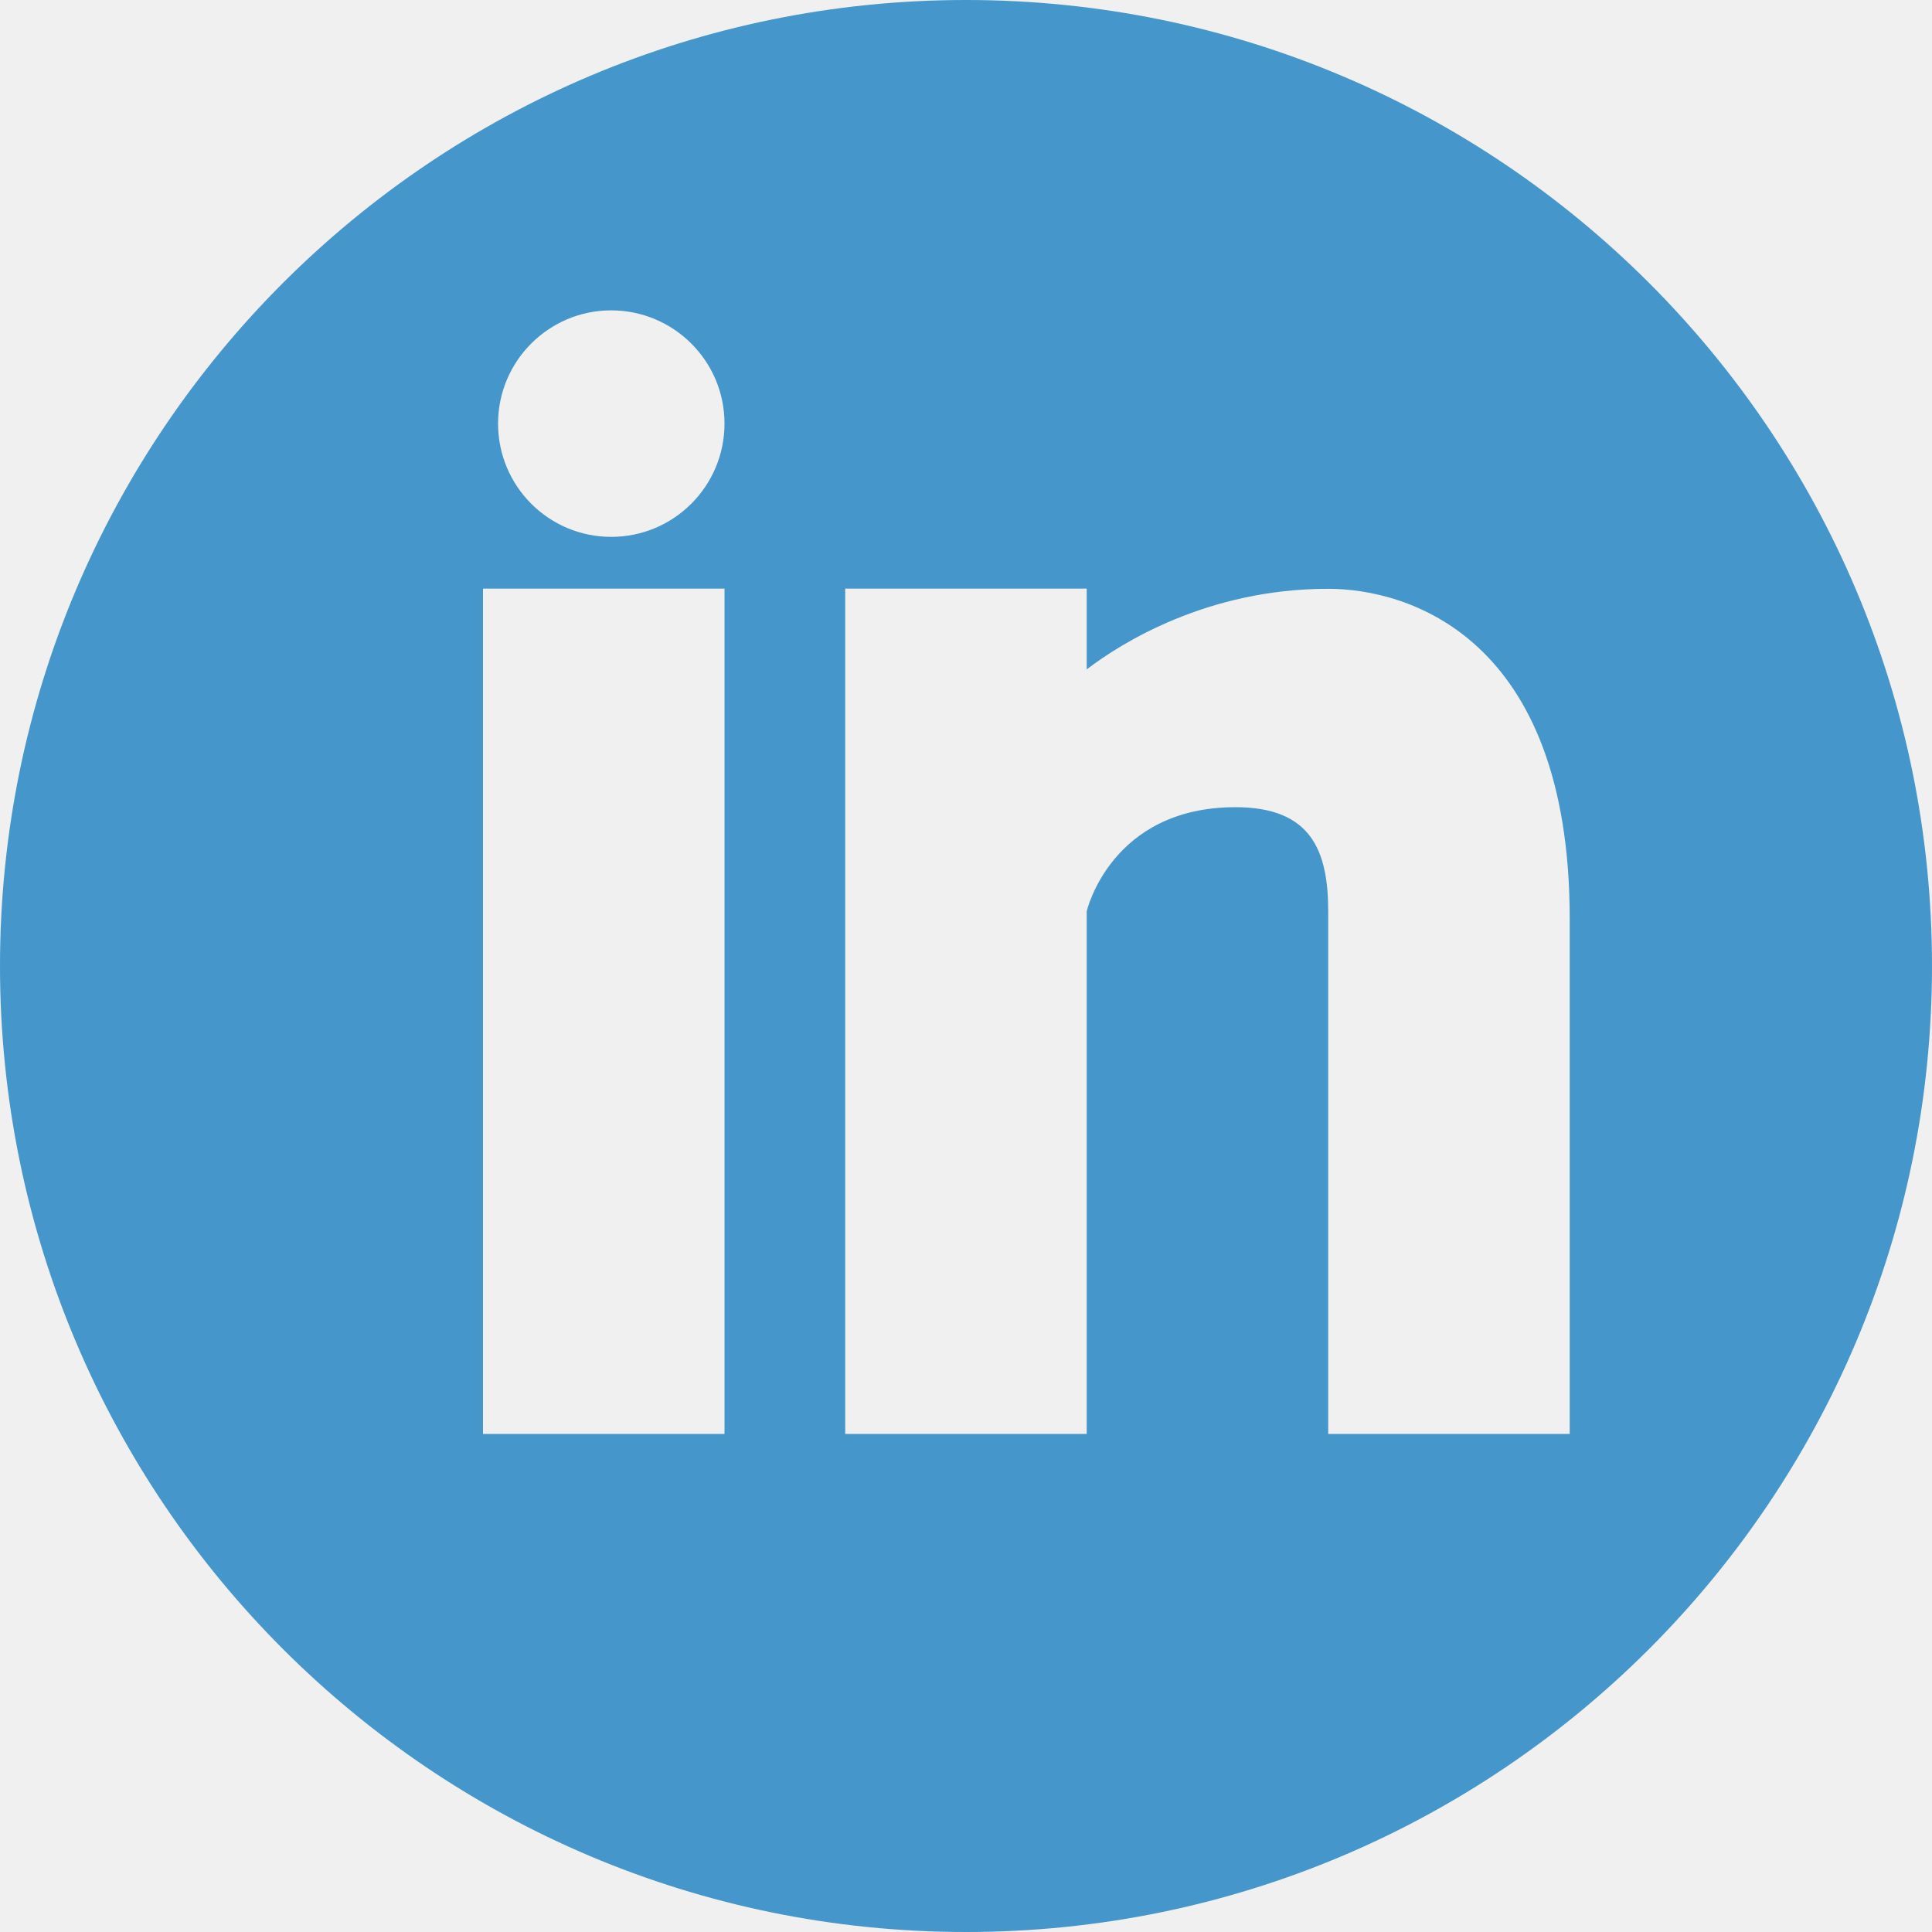
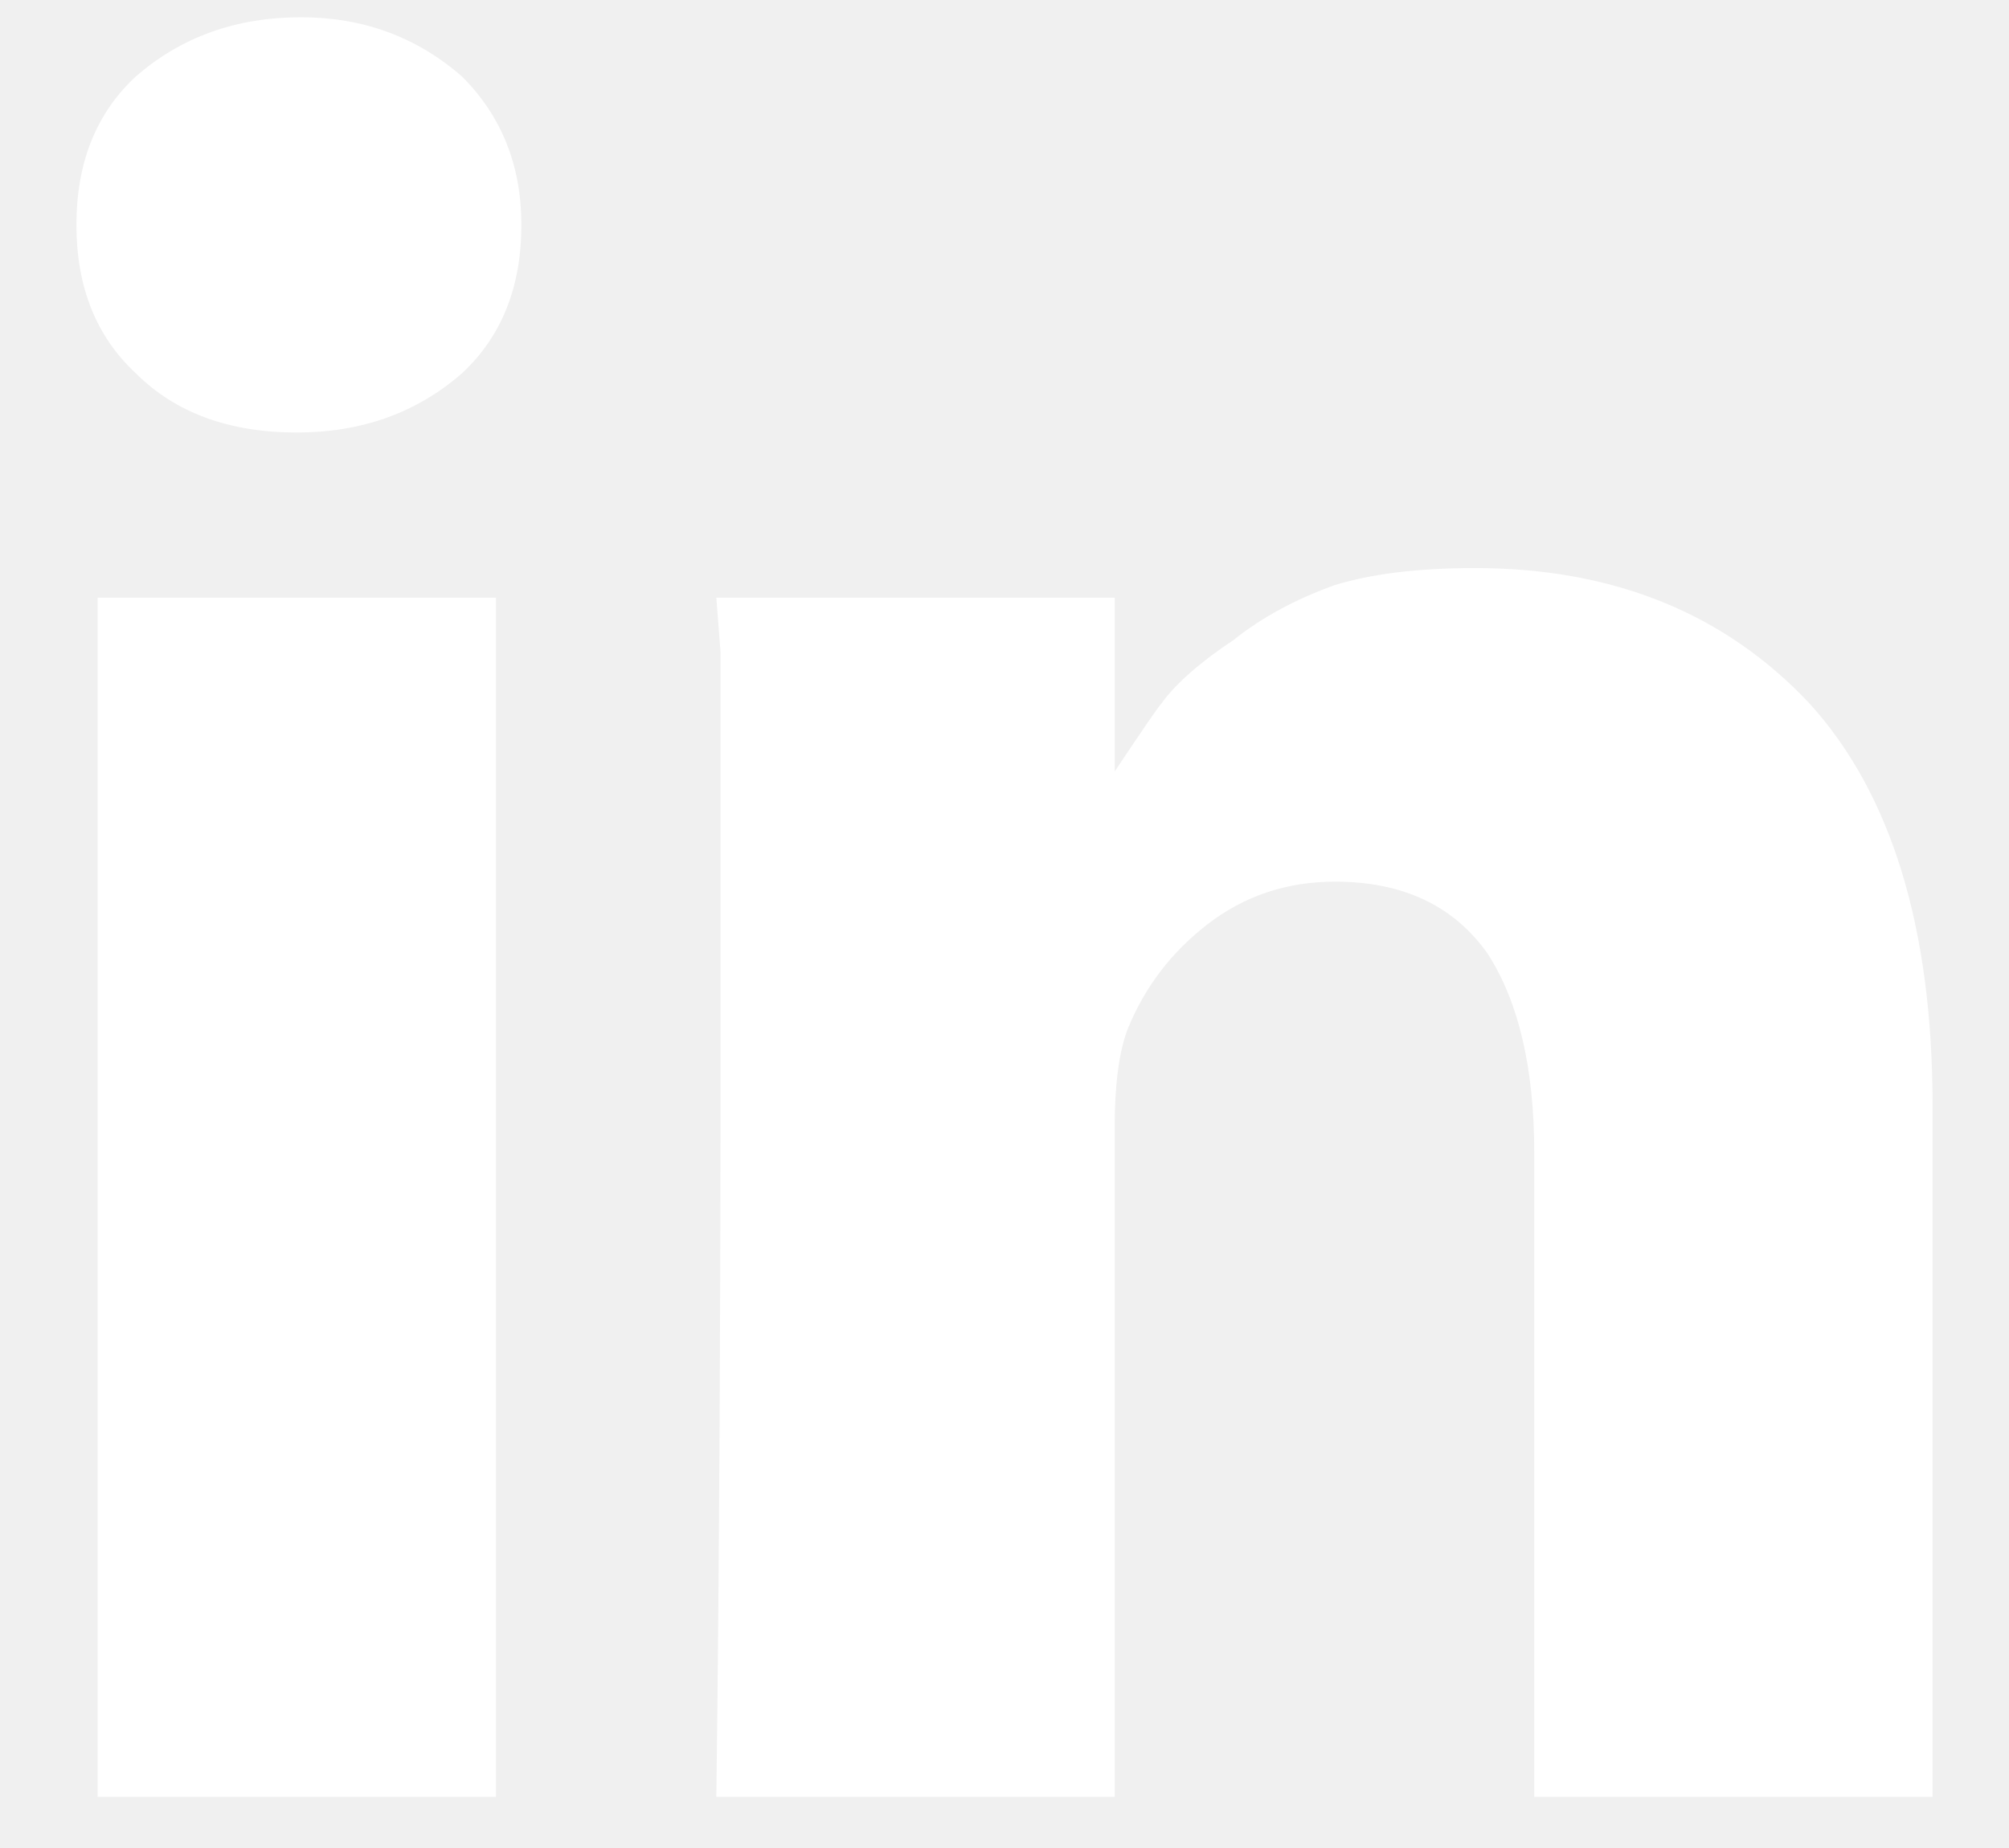
- <svg xmlns="http://www.w3.org/2000/svg" width="25" height="25" viewBox="0 0 25 25">
-   <path fill="#4597CB" d="M82.5,0 C75.597,0 70,5.597 70,12.5 C70,19.403 75.597,25 82.5,25 C89.403,25 95,19.403 95,12.5 C95,5.595 89.403,0 82.5,0 Z M79.375,18.555 L76.25,18.555 L76.25,7.617 L79.375,7.617 L79.375,18.555 Z M77.909,6.947 C77.1,6.947 76.445,6.291 76.445,5.481 C76.445,4.672 77.102,4.016 77.909,4.016 C78.719,4.017 79.375,4.673 79.375,5.481 C79.375,6.291 78.719,6.947 77.909,6.947 Z M90.312,18.555 L87.187,18.555 L87.187,11.792 C87.187,11 86.961,10.445 85.987,10.445 C84.373,10.445 84.062,11.792 84.062,11.792 L84.062,18.555 L80.937,18.555 L80.937,7.617 L84.062,7.617 L84.062,8.662 C84.509,8.32 85.625,7.619 87.187,7.619 C88.2,7.619 90.312,8.225 90.312,11.887 L90.312,18.555 Z" transform="translate(-70)" />
+ <svg xmlns="http://www.w3.org/2000/svg" width="25" height="23" viewBox="0 0 25 23">
+   <path fill="#FFFFFF" fill-rule="evenodd" d="M129.172,20.439 L129.172,35.363 L124.215,35.363 L124.215,20.439 L129.172,20.439 Z M129.488,15.799 C129.488,16.572 129.242,17.187 128.75,17.645 C128.187,18.137 127.502,18.383 126.693,18.383 C125.85,18.383 125.182,18.137 124.689,17.645 C124.197,17.187 123.951,16.572 123.951,15.799 C123.951,15.025 124.197,14.41 124.689,13.953 C125.252,13.461 125.937,13.215 126.746,13.215 C127.52,13.215 128.187,13.461 128.75,13.953 C129.242,14.445 129.488,15.061 129.488,15.799 Z M147.049,26.768 L147.049,35.363 L142.092,35.363 L142.092,27.348 C142.092,26.293 141.898,25.467 141.512,24.869 C141.09,24.271 140.457,23.973 139.613,23.973 C139.016,23.973 138.488,24.148 138.031,24.5 C137.574,24.852 137.24,25.291 137.029,25.818 C136.924,26.1 136.871,26.504 136.871,27.031 L136.871,35.363 L131.914,35.363 C131.949,32.691 131.967,29.439 131.967,25.607 L131.967,21.125 L131.914,20.439 L136.871,20.439 L136.871,22.602 C137.223,22.074 137.416,21.793 137.451,21.758 C137.627,21.512 137.926,21.248 138.348,20.967 C138.699,20.686 139.121,20.457 139.613,20.281 C140.07,20.141 140.65,20.07 141.354,20.07 C143.076,20.07 144.465,20.633 145.52,21.758 C146.539,22.883 147.049,24.553 147.049,26.768 Z" transform="translate(-123 -13)" />
</svg>
